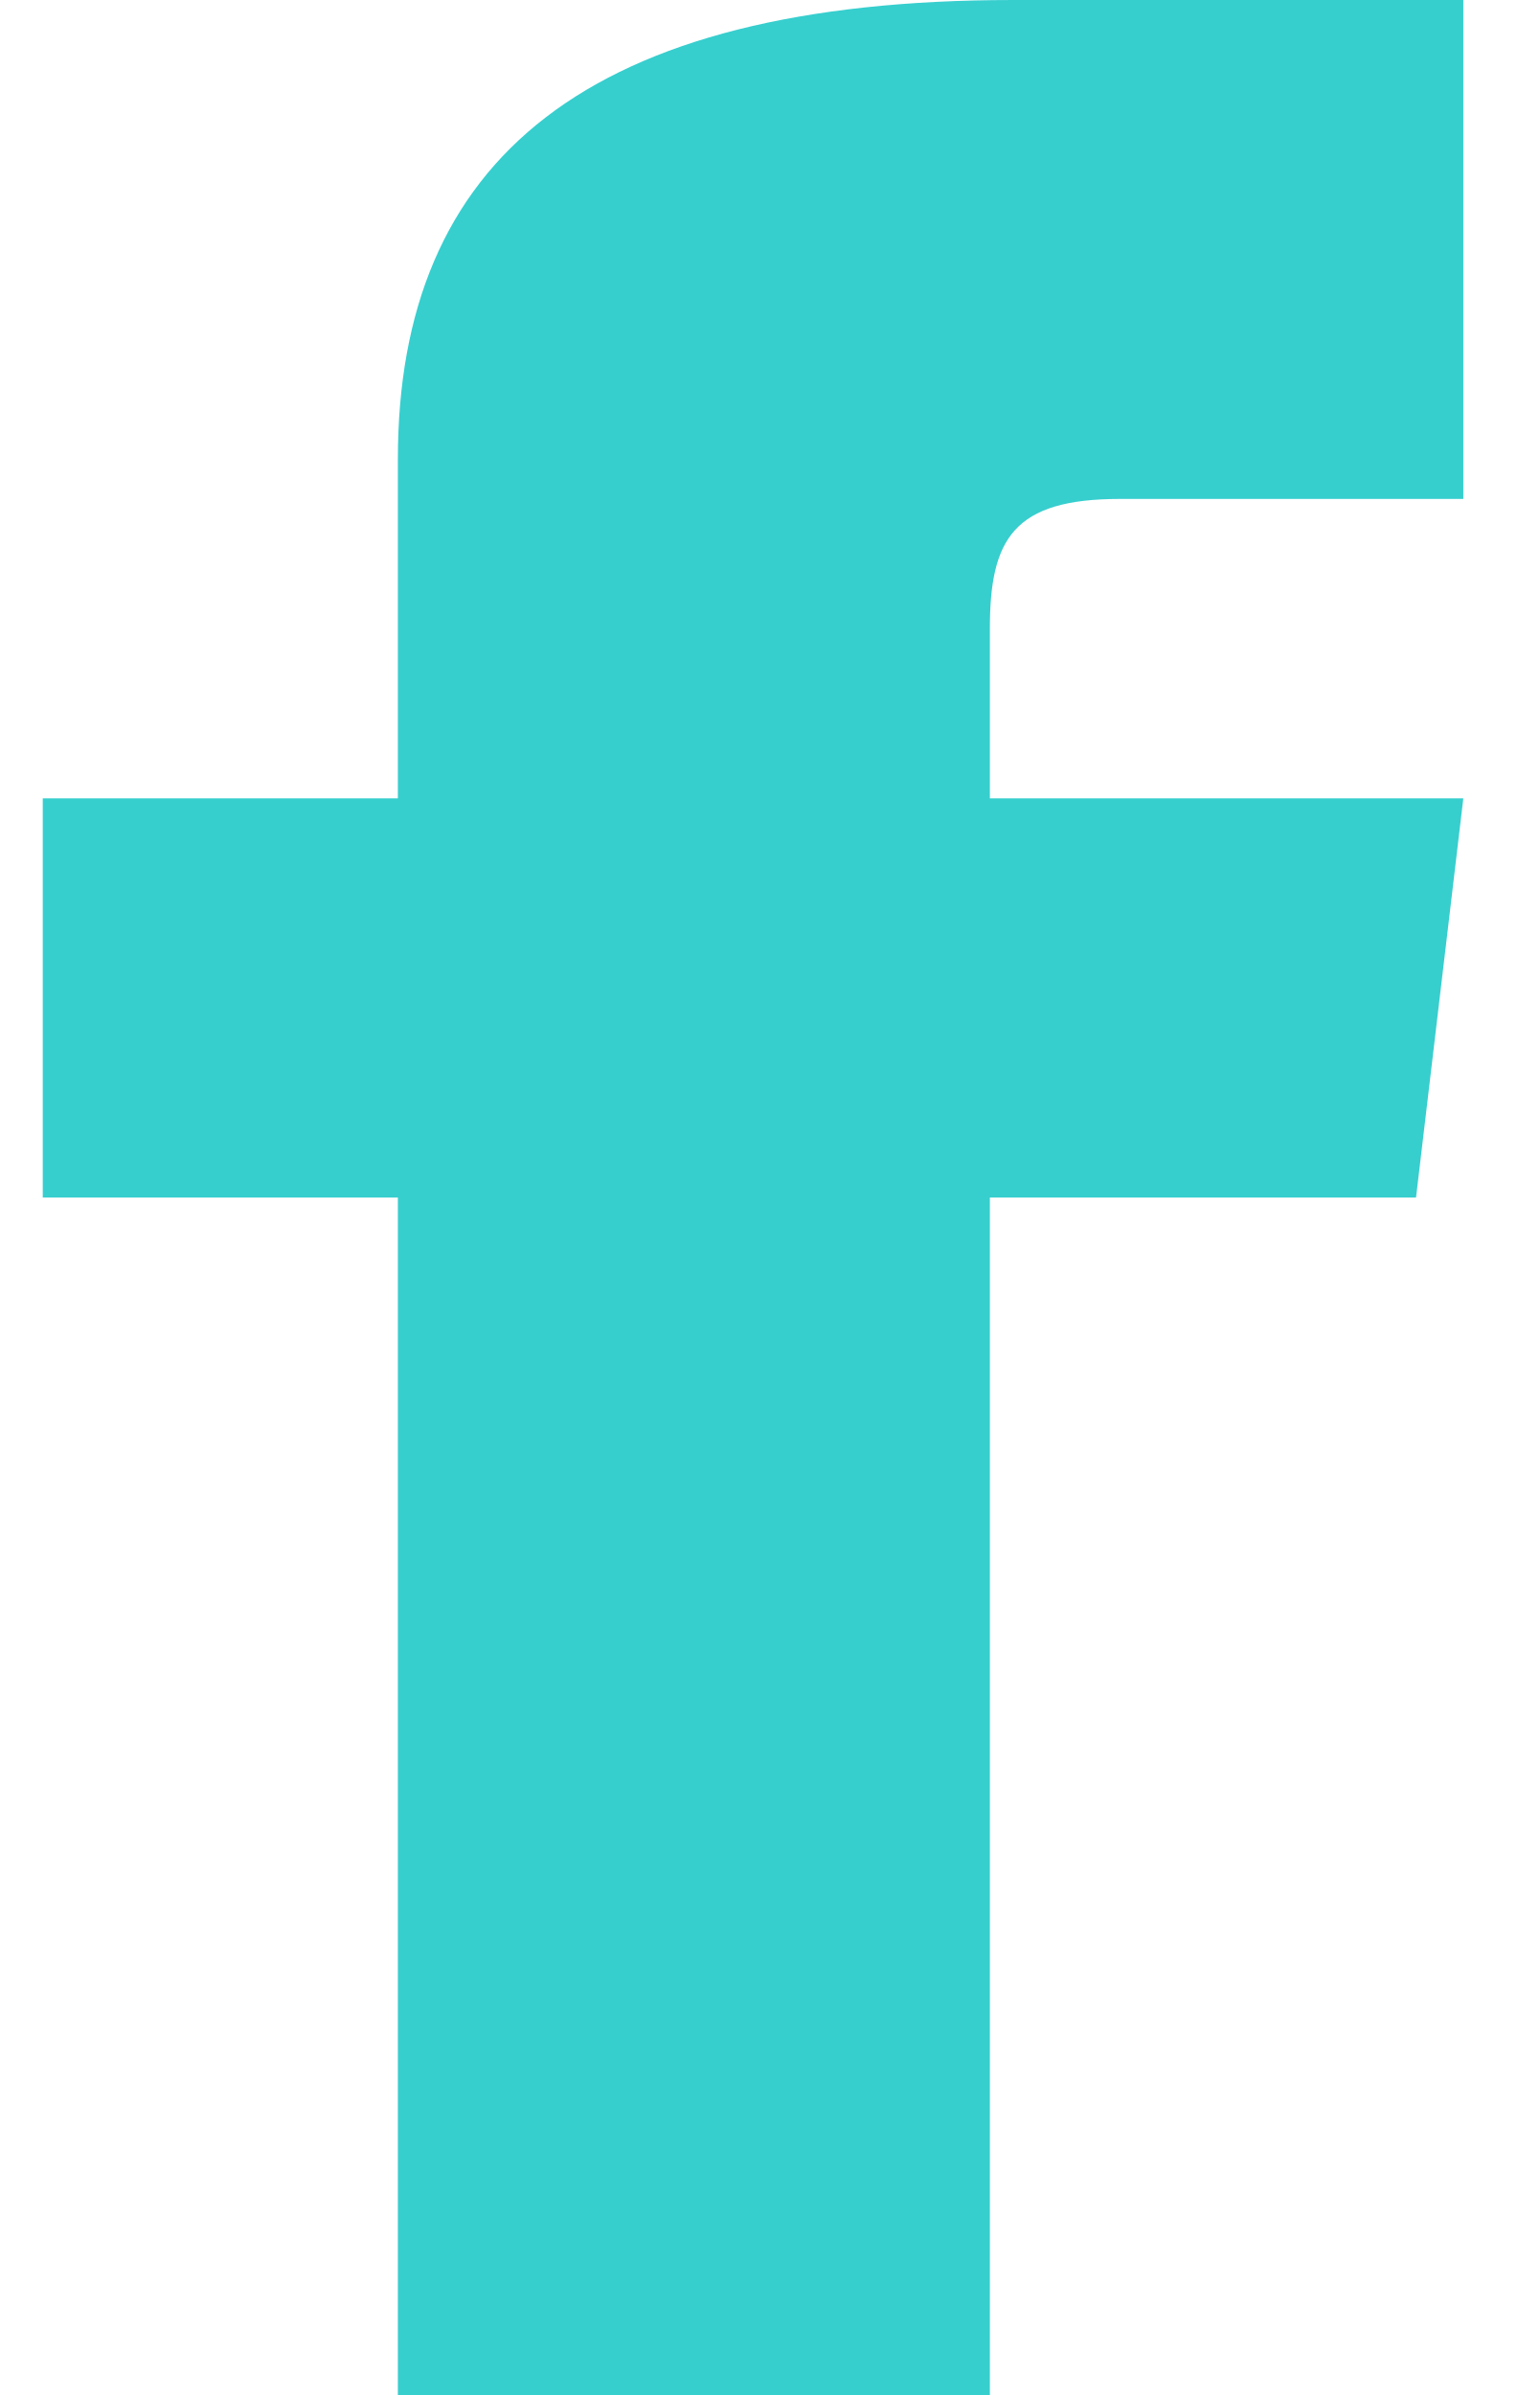
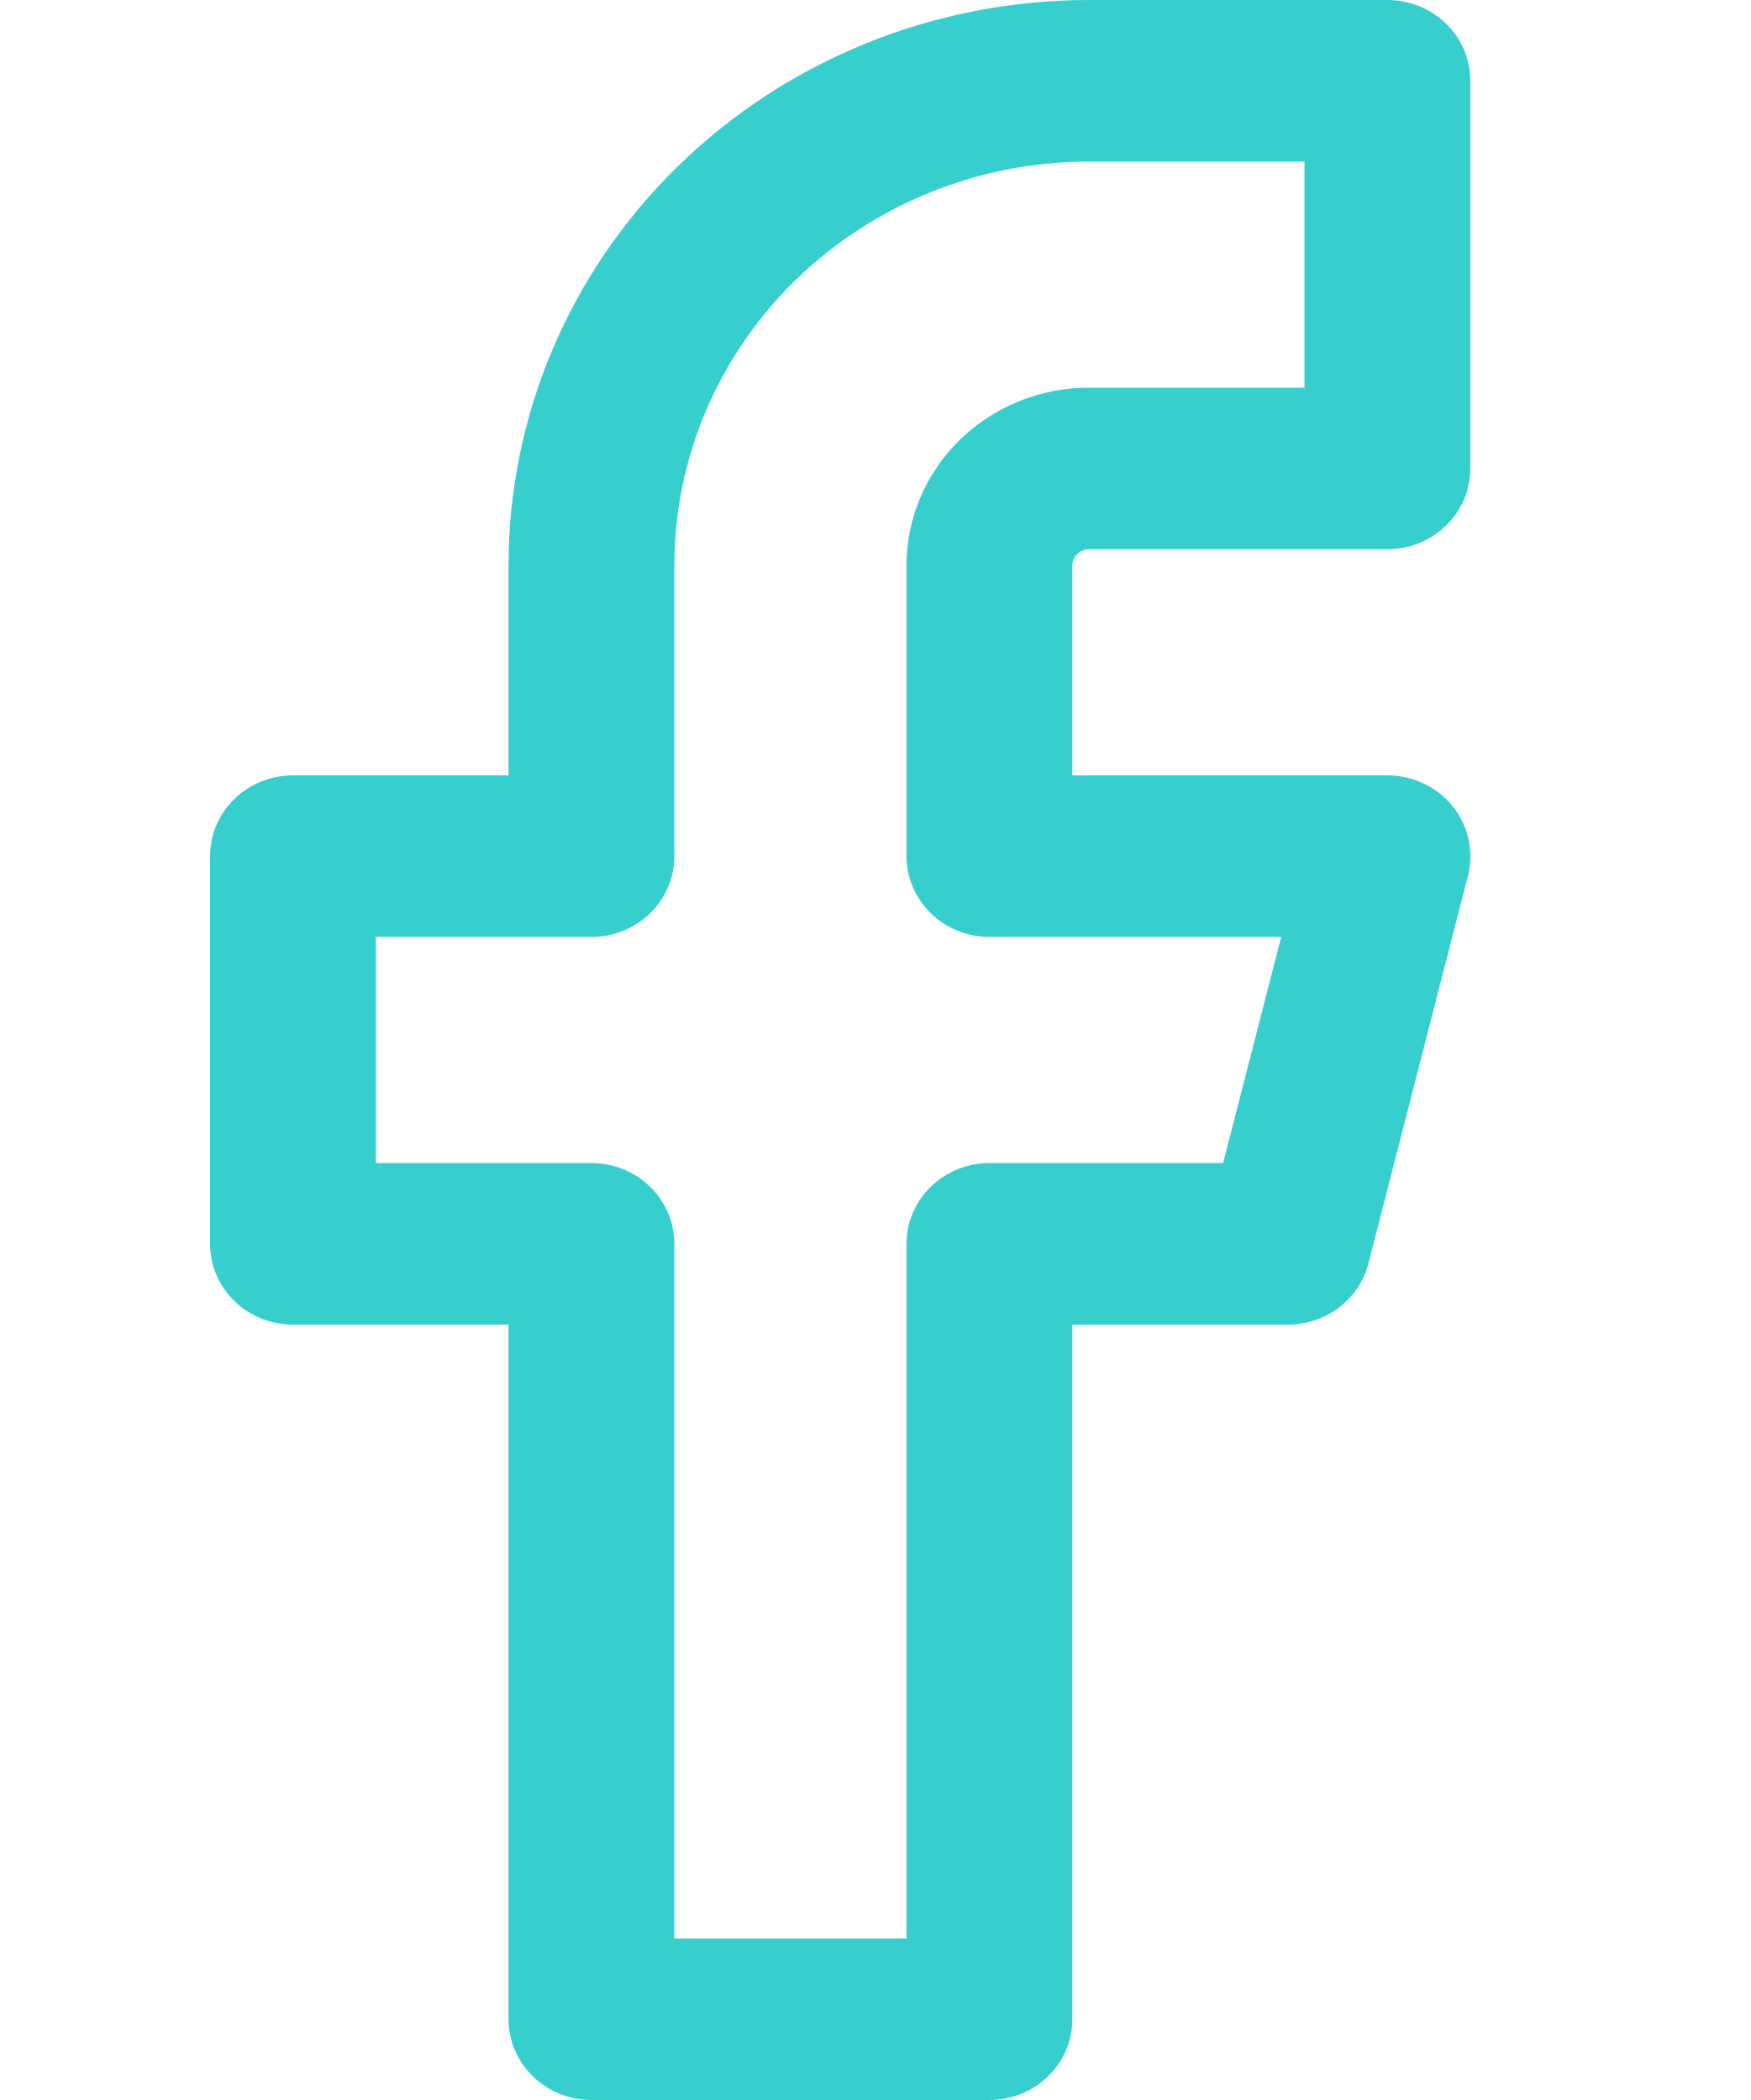
- <svg xmlns="http://www.w3.org/2000/svg" width="18" height="28" viewBox="0 0 18 28" fill="none">
-   <path d="M4.653 9.333H0.5V14H4.653V28H11.576V14H16.56L17.113 9.333H11.576V7.35C11.576 6.3 11.852 5.833 13.098 5.833H17.113V0H11.852C6.868 0 4.653 1.867 4.653 5.367V9.333Z" fill="#37CECE" />
+ <svg xmlns="http://www.w3.org/2000/svg" width="25" height="30" viewBox="0 0 25 30" fill="#37CECE">
+   <path fill-rule="evenodd" clip-rule="evenodd" d="M9.691 2.366C11.246 0.851 13.354 0 15.552 0H19.815C20.129 0 20.43 0.122 20.652 0.338C20.875 0.554 20.999 0.848 20.999 1.154V6.692C20.999 6.998 20.875 7.292 20.652 7.508C20.43 7.725 20.129 7.846 19.815 7.846H15.552C15.521 7.846 15.49 7.852 15.461 7.864C15.433 7.875 15.407 7.892 15.385 7.914C15.363 7.935 15.345 7.961 15.333 7.989C15.322 8.017 15.315 8.047 15.315 8.077V11.077H19.815C19.995 11.077 20.173 11.117 20.335 11.194C20.497 11.27 20.638 11.382 20.749 11.521C20.86 11.659 20.937 11.82 20.974 11.991C21.012 12.163 21.008 12.341 20.965 12.511L19.544 18.049C19.48 18.299 19.331 18.521 19.123 18.679C18.915 18.837 18.658 18.923 18.394 18.923H15.315V28.846C15.315 29.152 15.191 29.446 14.969 29.662C14.746 29.878 14.445 30 14.131 30H8.447C8.133 30 7.832 29.878 7.61 29.662C7.388 29.446 7.263 29.152 7.263 28.846V18.923H4.184C3.87 18.923 3.569 18.802 3.347 18.585C3.125 18.369 3 18.075 3 17.769V12.231C3 12.079 3.031 11.929 3.09 11.789C3.15 11.649 3.237 11.522 3.347 11.415C3.457 11.308 3.587 11.223 3.731 11.165C3.875 11.107 4.029 11.077 4.184 11.077H7.263V8.077C7.263 5.935 8.137 3.881 9.691 2.366ZM15.552 2.308C13.982 2.308 12.476 2.916 11.366 3.997C10.255 5.079 9.631 6.547 9.631 8.077V12.231C9.631 12.537 9.507 12.83 9.284 13.047C9.062 13.263 8.761 13.385 8.447 13.385H5.368V16.615H8.447C8.761 16.615 9.062 16.737 9.284 16.953C9.507 17.17 9.631 17.463 9.631 17.769V27.692H12.947V17.769C12.947 17.463 13.072 17.17 13.294 16.953C13.516 16.737 13.817 16.615 14.131 16.615H17.469L18.298 13.385H14.131C13.817 13.385 13.516 13.263 13.294 13.047C13.072 12.83 12.947 12.537 12.947 12.231V8.077C12.947 7.404 13.222 6.758 13.71 6.282C14.199 5.806 14.861 5.538 15.552 5.538H18.631V2.308H15.552Z" fill="inherit" />
</svg>
